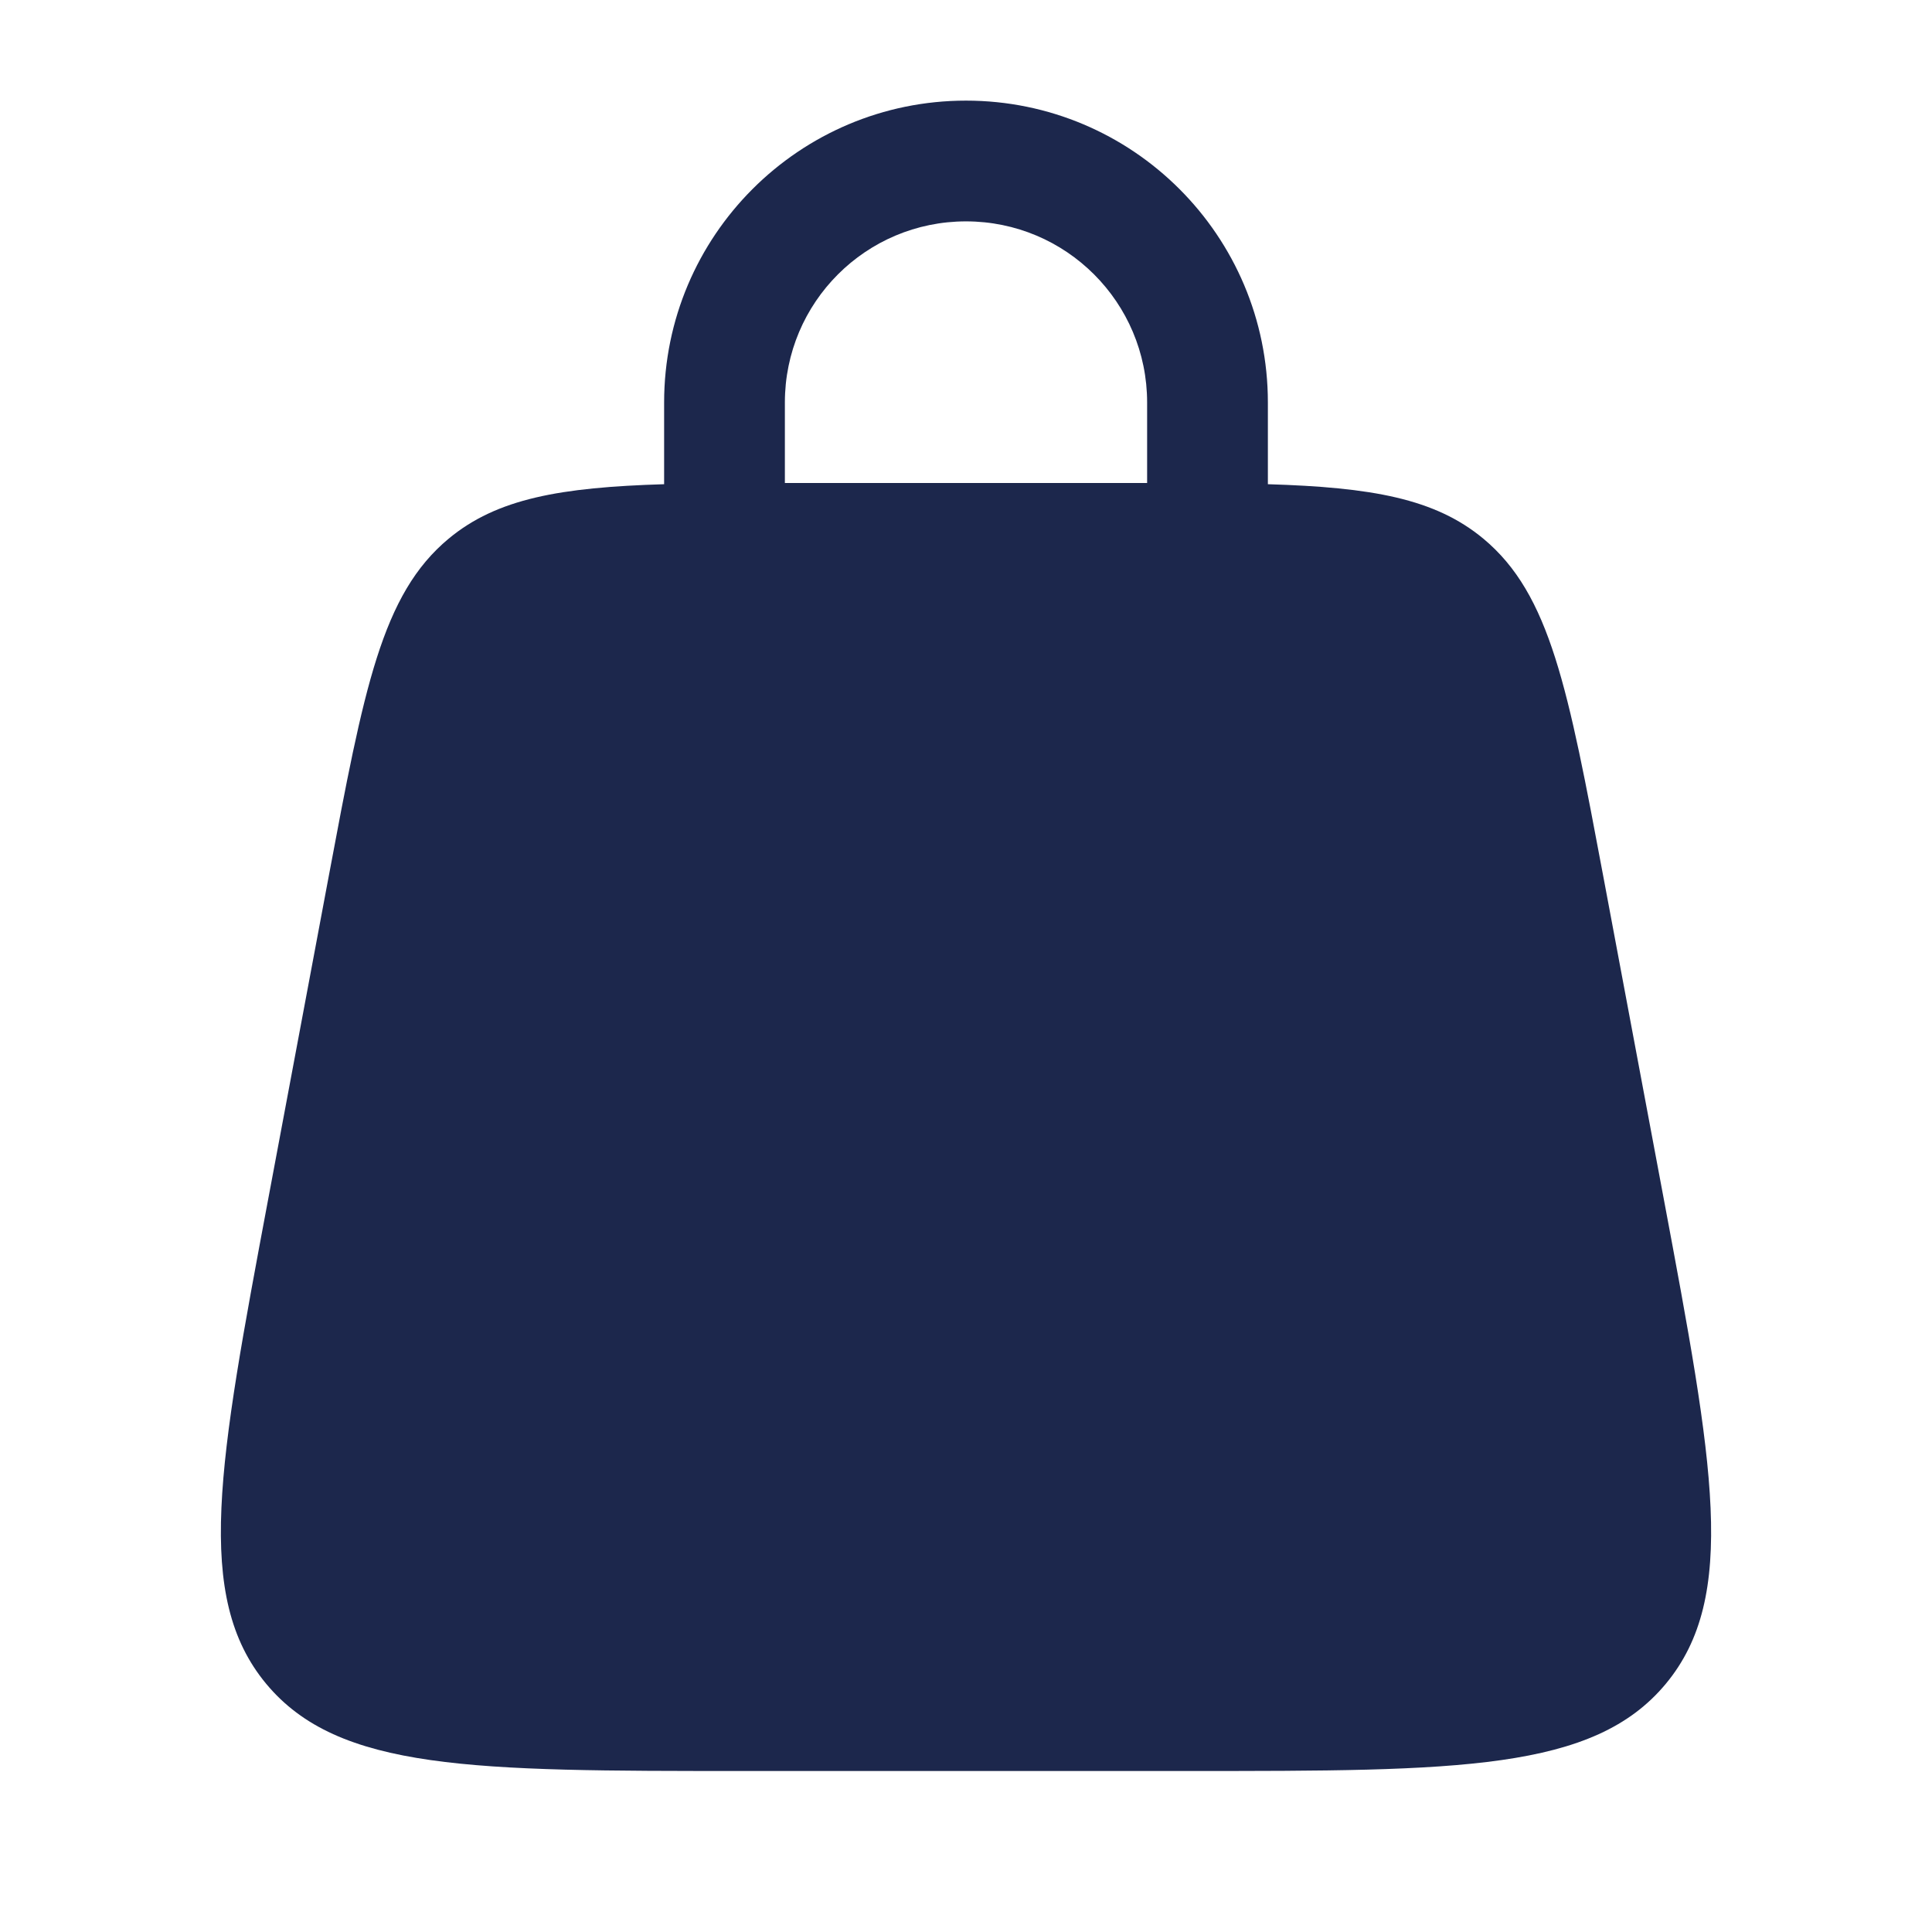
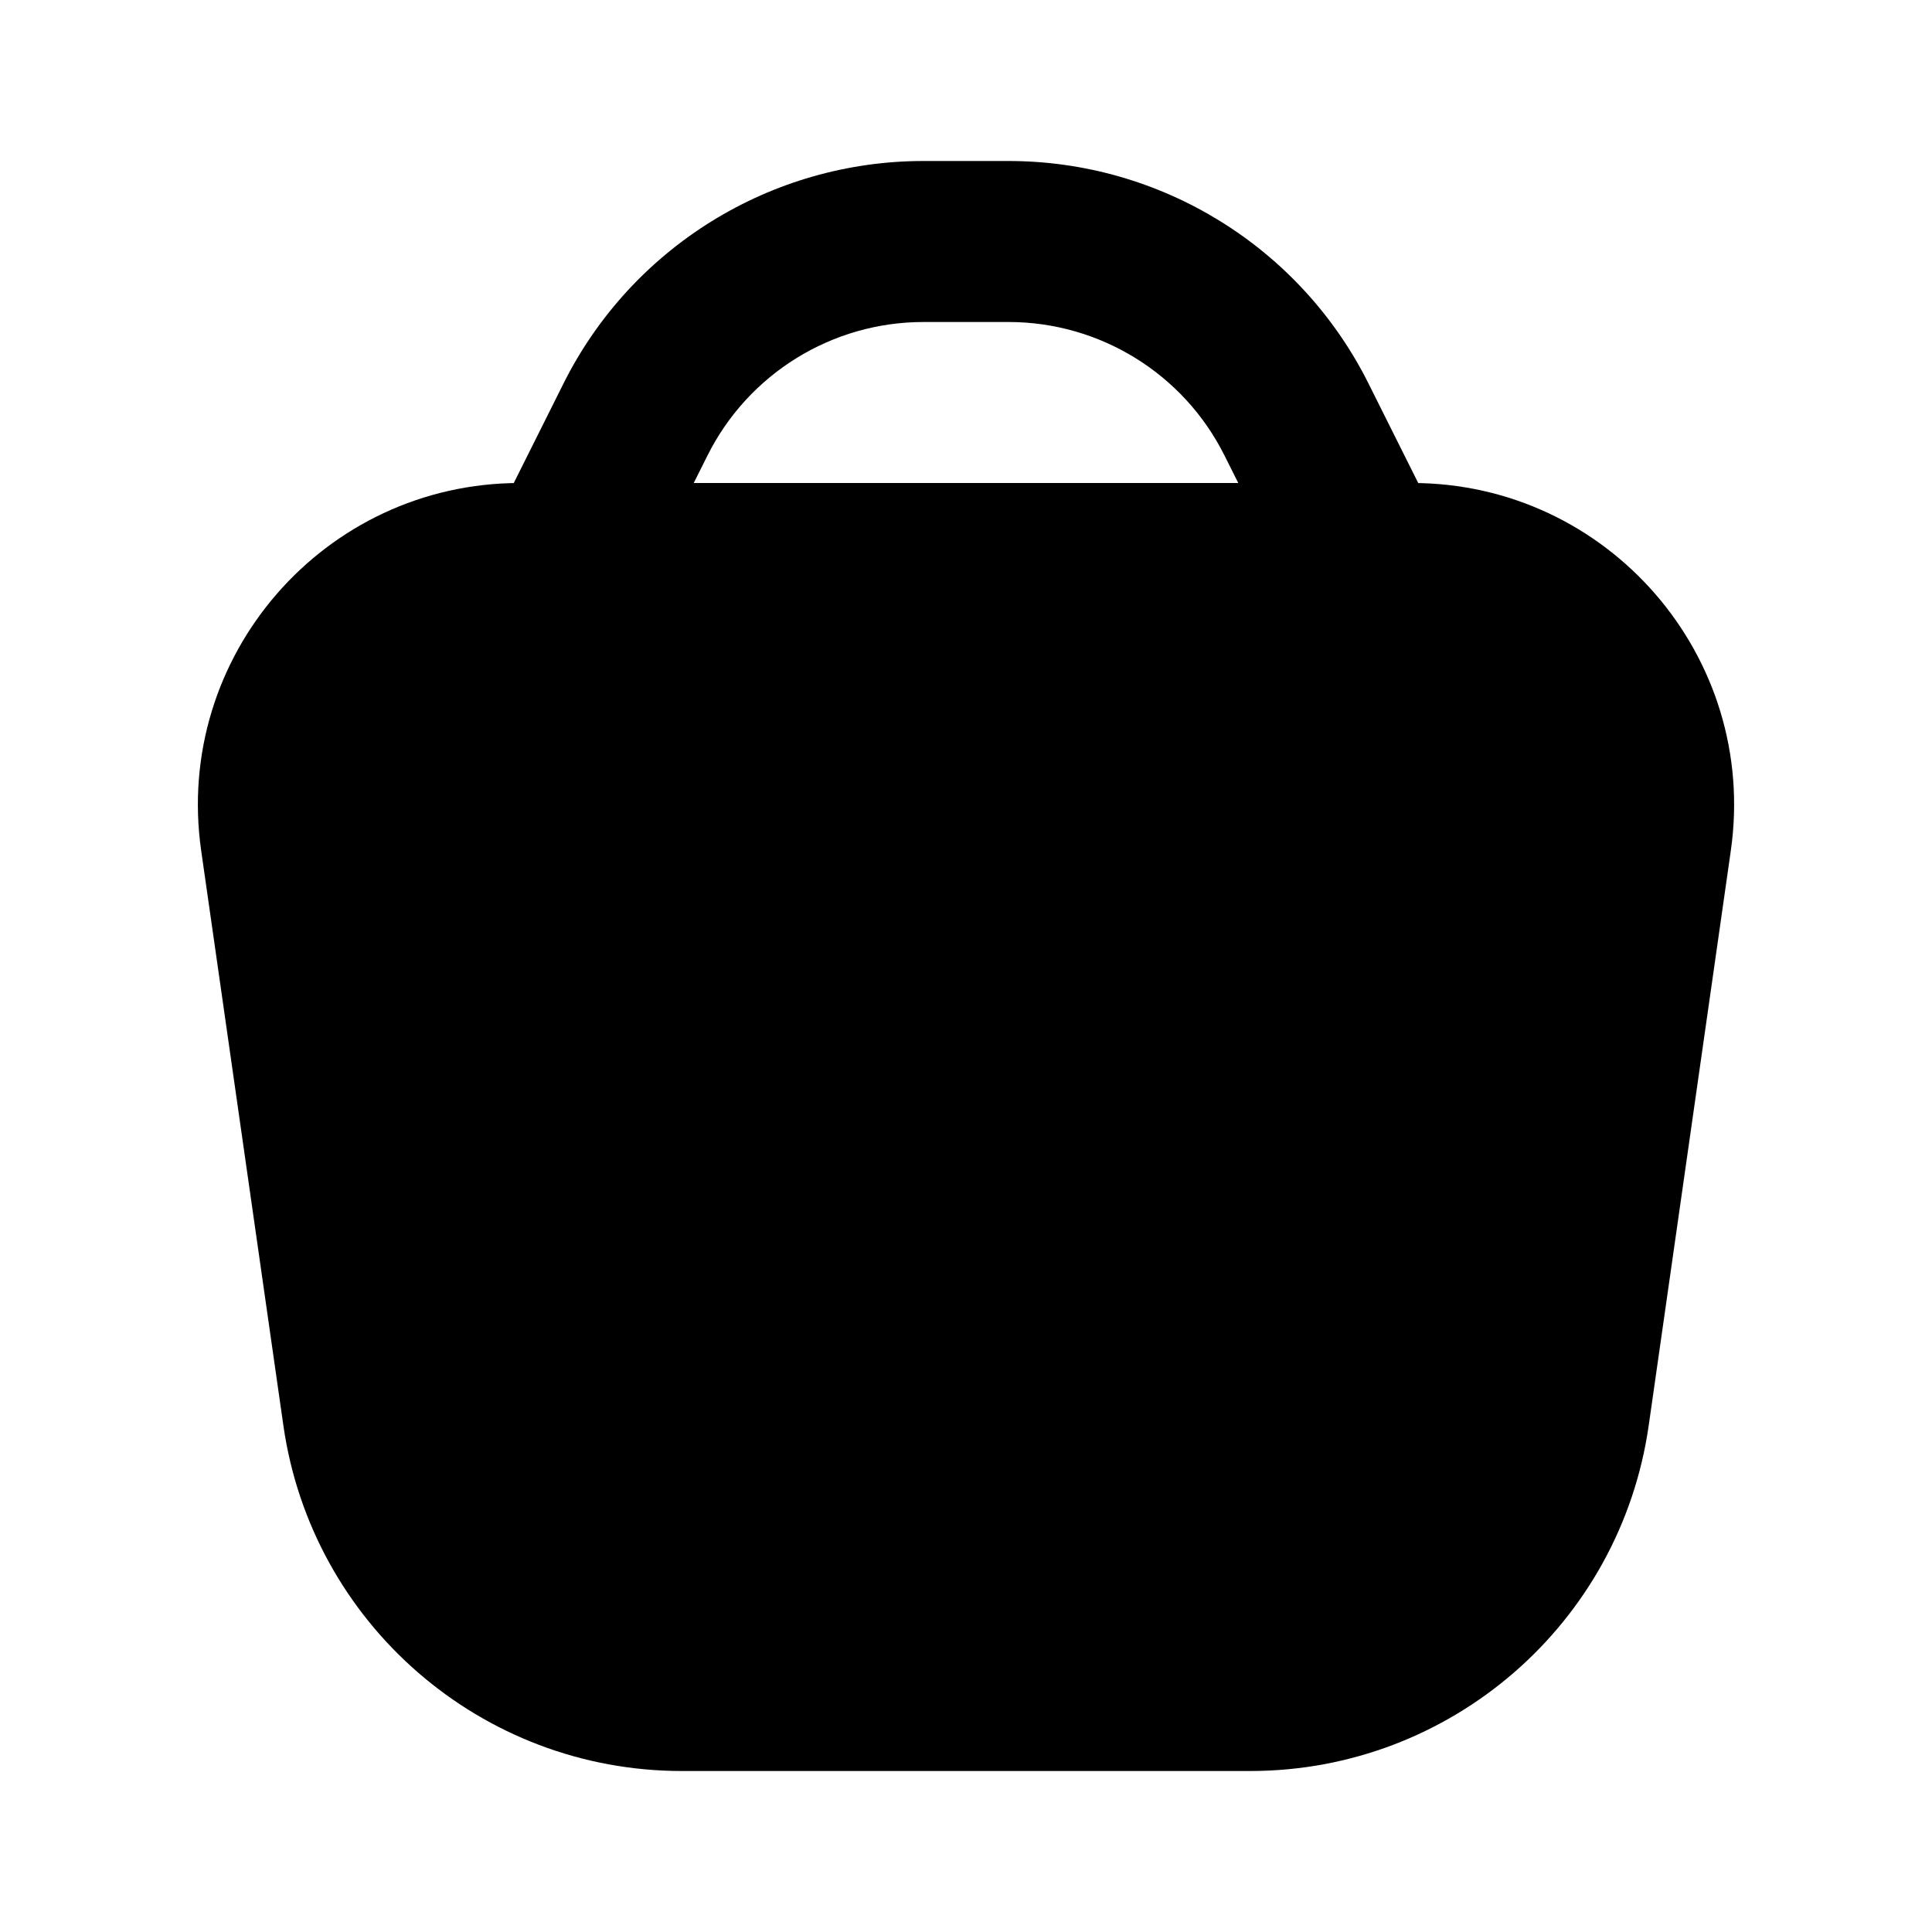
<svg xmlns="http://www.w3.org/2000/svg" width="800px" height="800px" viewBox="0 0 24 24" fill="none">
-   <path fill-rule="evenodd" clip-rule="evenodd" d="M8.25 6.015C8.25 6.01 8.25 6.005 8.25 6V5C8.25 2.929 9.929 1.25 12 1.25C14.071 1.25 15.75 2.929 15.75 5V6C15.75 6.005 15.75 6.01 15.75 6.015C17.037 6.054 17.825 6.192 18.426 6.691C19.259 7.383 19.479 8.553 19.918 10.894L20.668 14.894C21.285 18.186 21.593 19.832 20.694 20.916C19.794 22 18.119 22 14.77 22H9.23C5.88 22 4.206 22 3.306 20.916C2.407 19.832 2.715 18.186 3.332 14.894L4.082 10.894C4.521 8.553 4.741 7.383 5.574 6.691C6.175 6.192 6.963 6.054 8.25 6.015ZM9.75 5C9.75 3.757 10.757 2.75 12 2.75C13.243 2.75 14.25 3.757 14.25 5V6C14.25 6 14.25 6 14.25 6C14.175 6 14.098 6 14.02 6H9.98C9.902 6 9.825 6 9.75 6C9.75 6 9.75 6 9.75 6V5Z" fill="#1C274C" />
+   <path fill-rule="evenodd" clip-rule="evenodd" d="M6.459 6C4.025 6 2.155 8.156 2.499 10.566L3.52 17.707C3.872 20.17 5.981 22 8.469 22H15.531C18.019 22 20.129 20.17 20.481 17.707L21.501 10.566C21.845 8.156 19.975 6 17.541 6H6.459Z" fill="#000000" />
+   <path fill-rule="evenodd" clip-rule="evenodd" d="M7 4.764C7.847 3.07 9.578 2 11.472 2H12.528C14.422 2 16.153 3.07 17 4.764L17.894 6.553C18.141 7.047 17.941 7.647 17.447 7.894C16.953 8.141 16.353 7.941 16.106 7.447L15.211 5.658C14.703 4.642 13.664 4 12.528 4H11.472C10.336 4 9.297 4.642 8.789 5.658L7.894 7.447C7.647 7.941 7.047 8.141 6.553 7.894C6.059 7.647 5.859 7.047 6.106 6.553L7 4.764Z" fill="#000000" />
</svg>
